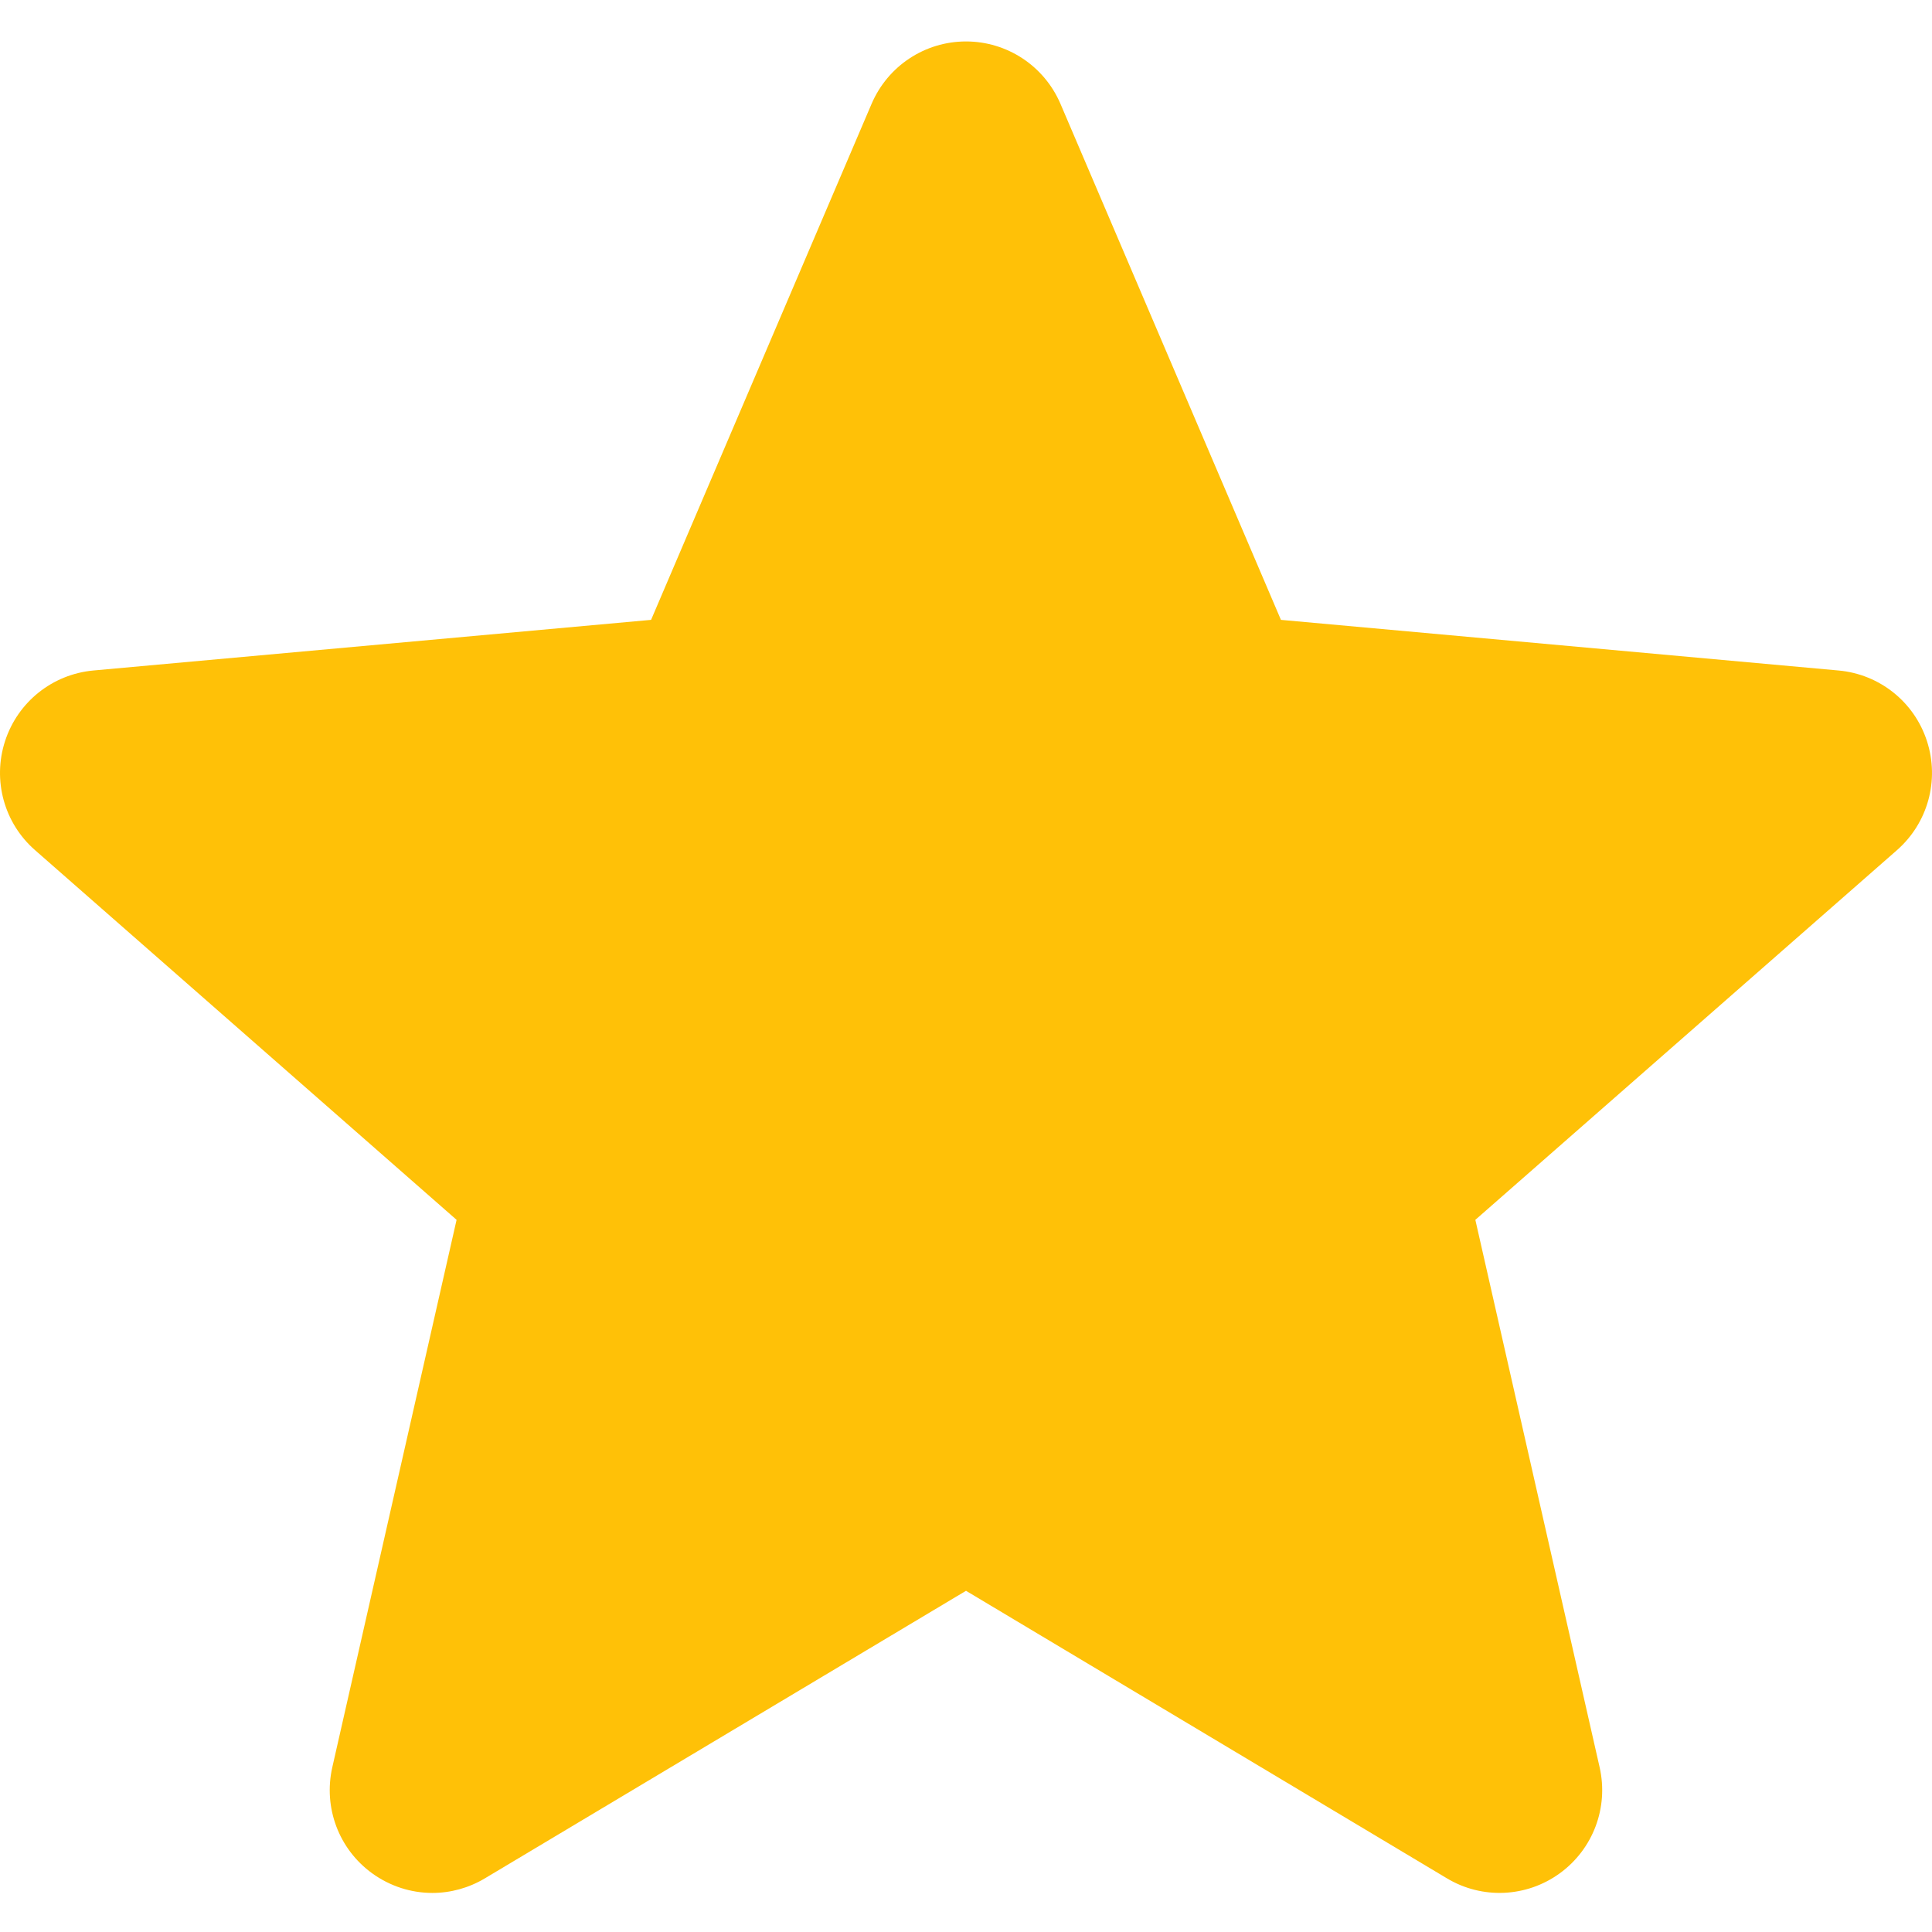
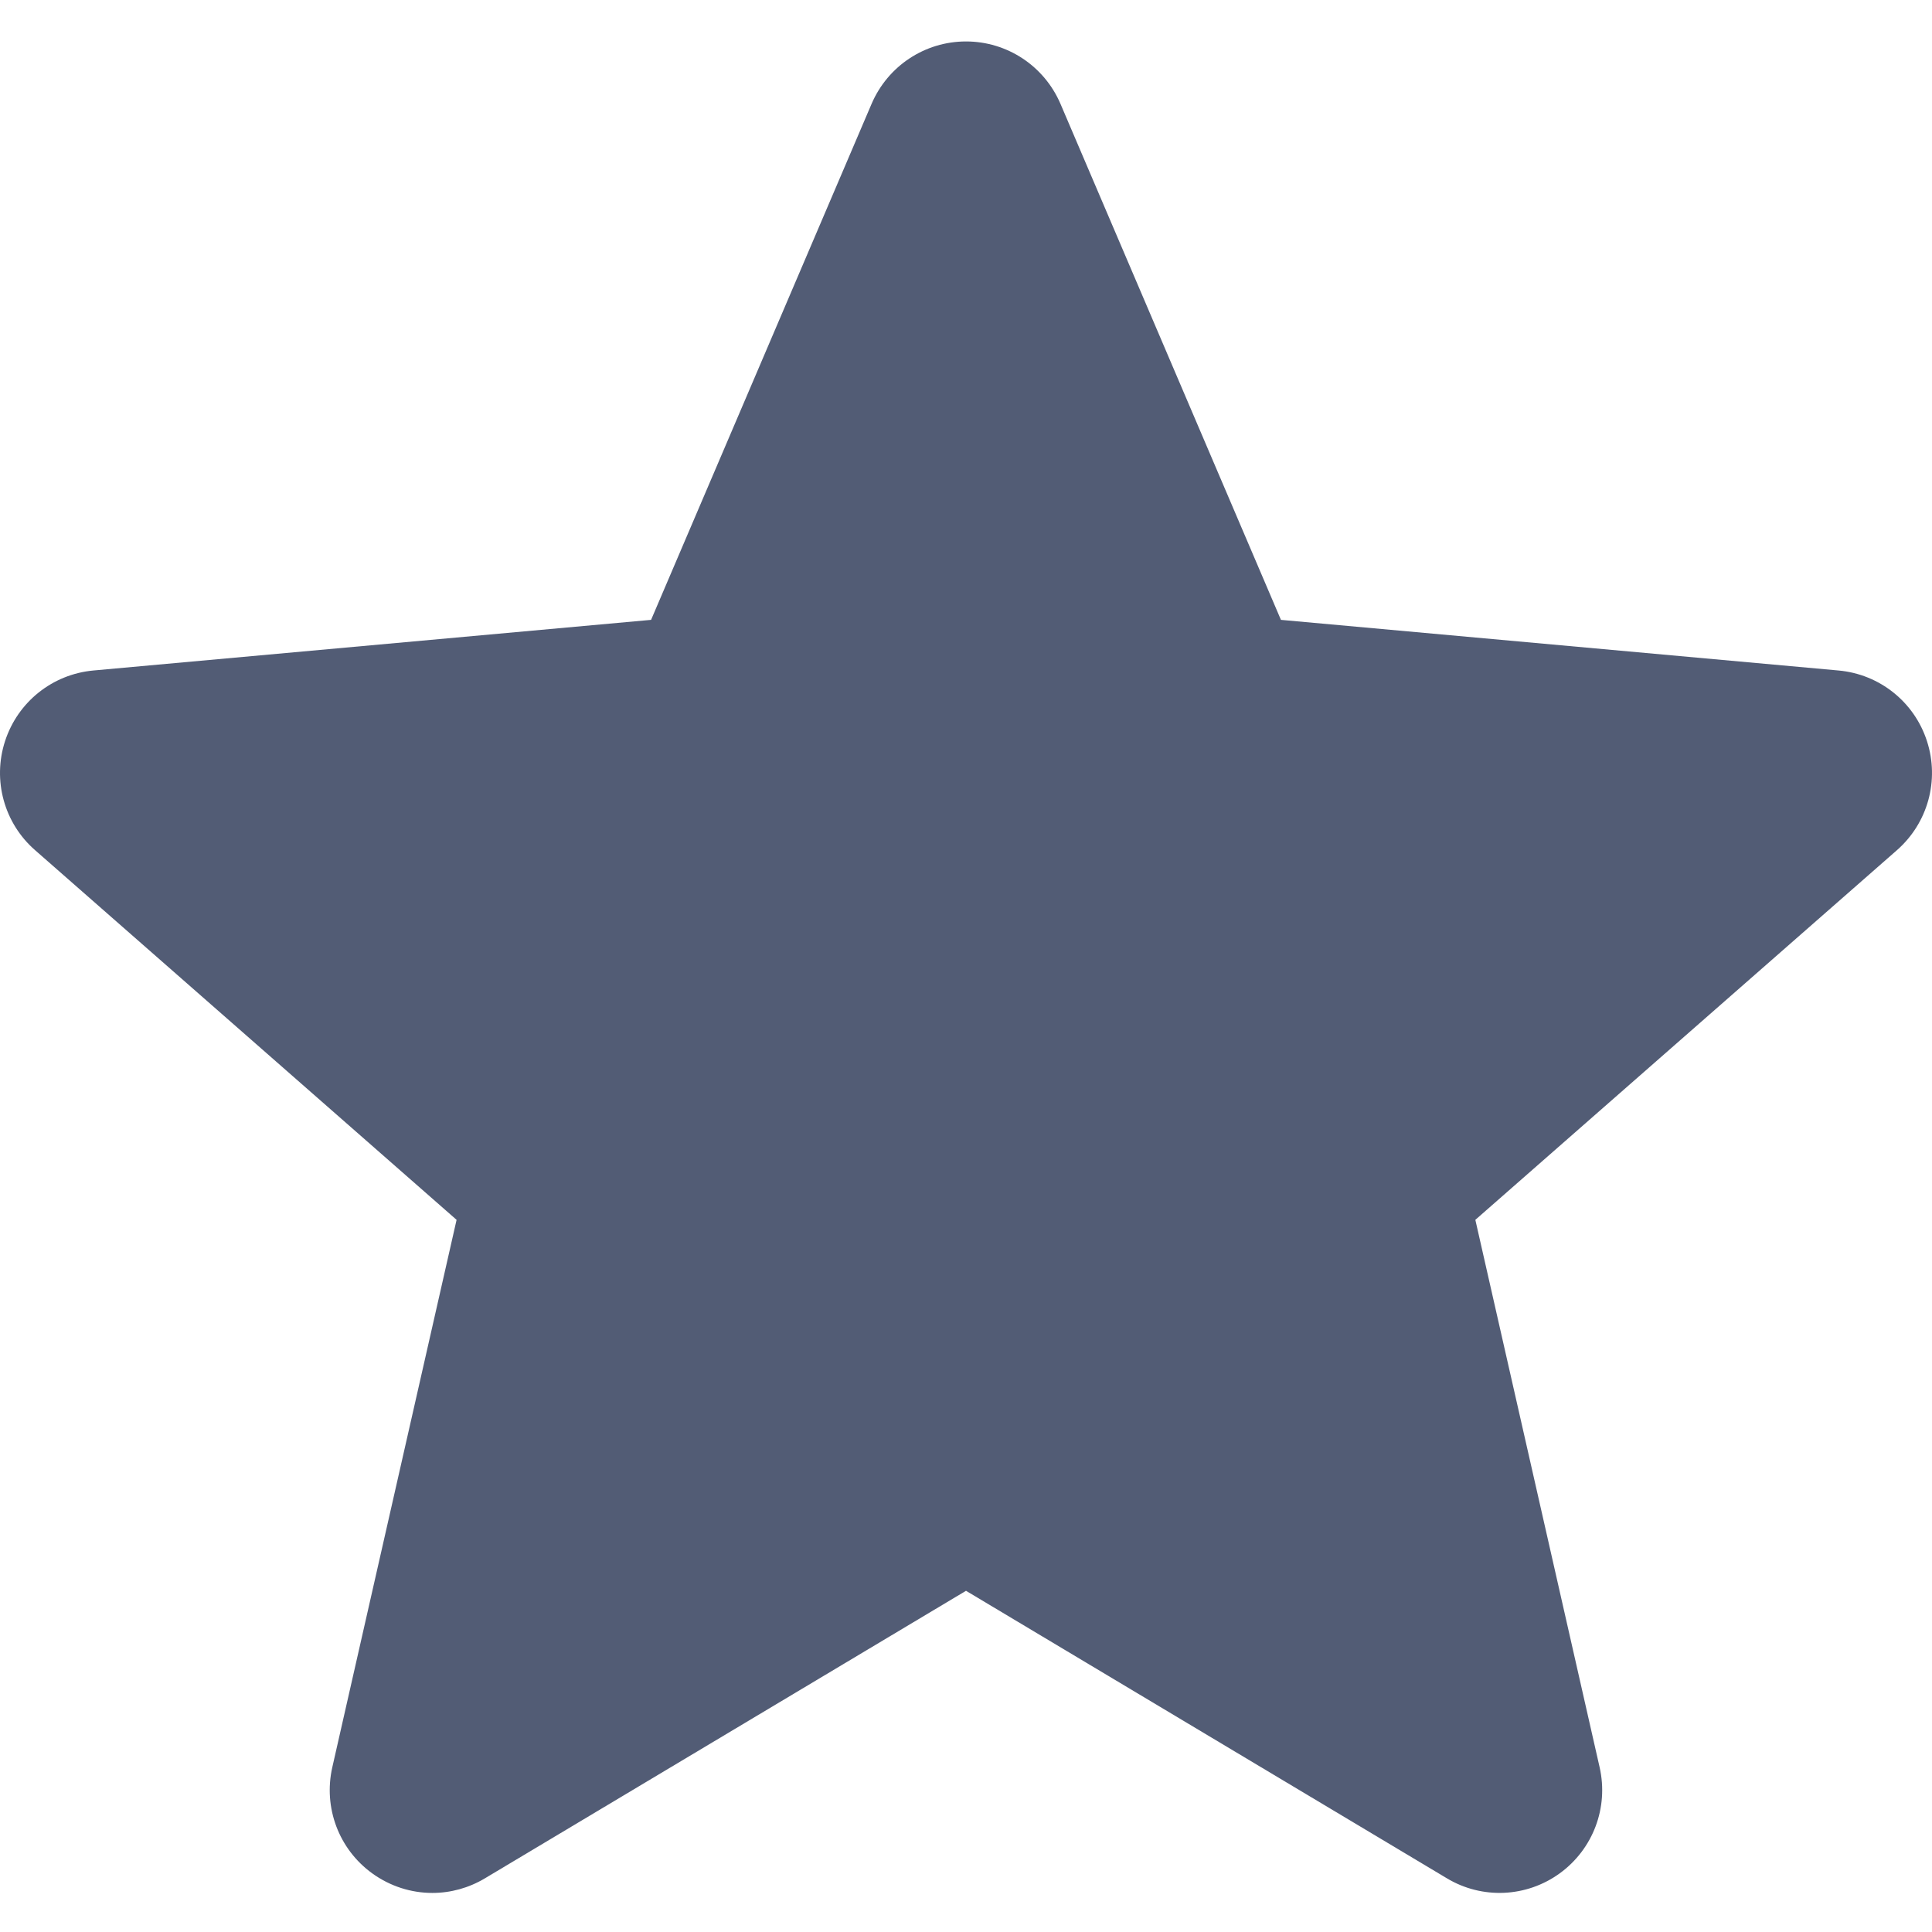
<svg xmlns="http://www.w3.org/2000/svg" height="511pt" viewBox="0 -10 511.987 511" width="511pt">
-   <path d="m510.652 185.902c-3.352-10.367-12.547-17.73-23.426-18.711l-147.773-13.418-58.434-136.77c-4.309-10.023-14.121-16.512-25.023-16.512s-20.715 6.488-25.023 16.535l-58.434 136.746-147.797 13.418c-10.859 1.004-20.031 8.344-23.402 18.711-3.371 10.367-.258 21.738 7.957 28.906l111.699 97.961-32.938 145.09c-2.41 10.668 1.73 21.695 10.582 28.094 4.758 3.438 10.324 5.188 15.938 5.188 4.84 0 9.641-1.305 13.949-3.883l127.469-76.184 127.422 76.184c9.324 5.609 21.078 5.098 29.91-1.305 8.855-6.418 12.992-17.449 10.582-28.094l-32.938-145.09 111.699-97.941c8.215-7.188 11.352-18.539 7.98-28.926zm0 0" fill="#ffc107" />
+   <path d="m510.652 185.902c-3.352-10.367-12.547-17.73-23.426-18.711l-147.773-13.418-58.434-136.77c-4.309-10.023-14.121-16.512-25.023-16.512s-20.715 6.488-25.023 16.535l-58.434 136.746-147.797 13.418c-10.859 1.004-20.031 8.344-23.402 18.711-3.371 10.367-.258 21.738 7.957 28.906l111.699 97.961-32.938 145.09c-2.41 10.668 1.73 21.695 10.582 28.094 4.758 3.438 10.324 5.188 15.938 5.188 4.84 0 9.641-1.305 13.949-3.883l127.469-76.184 127.422 76.184c9.324 5.609 21.078 5.098 29.91-1.305 8.855-6.418 12.992-17.449 10.582-28.094l-32.938-145.09 111.699-97.941c8.215-7.188 11.352-18.539 7.98-28.926zm0 0" fill="#525c75" />
</svg>
